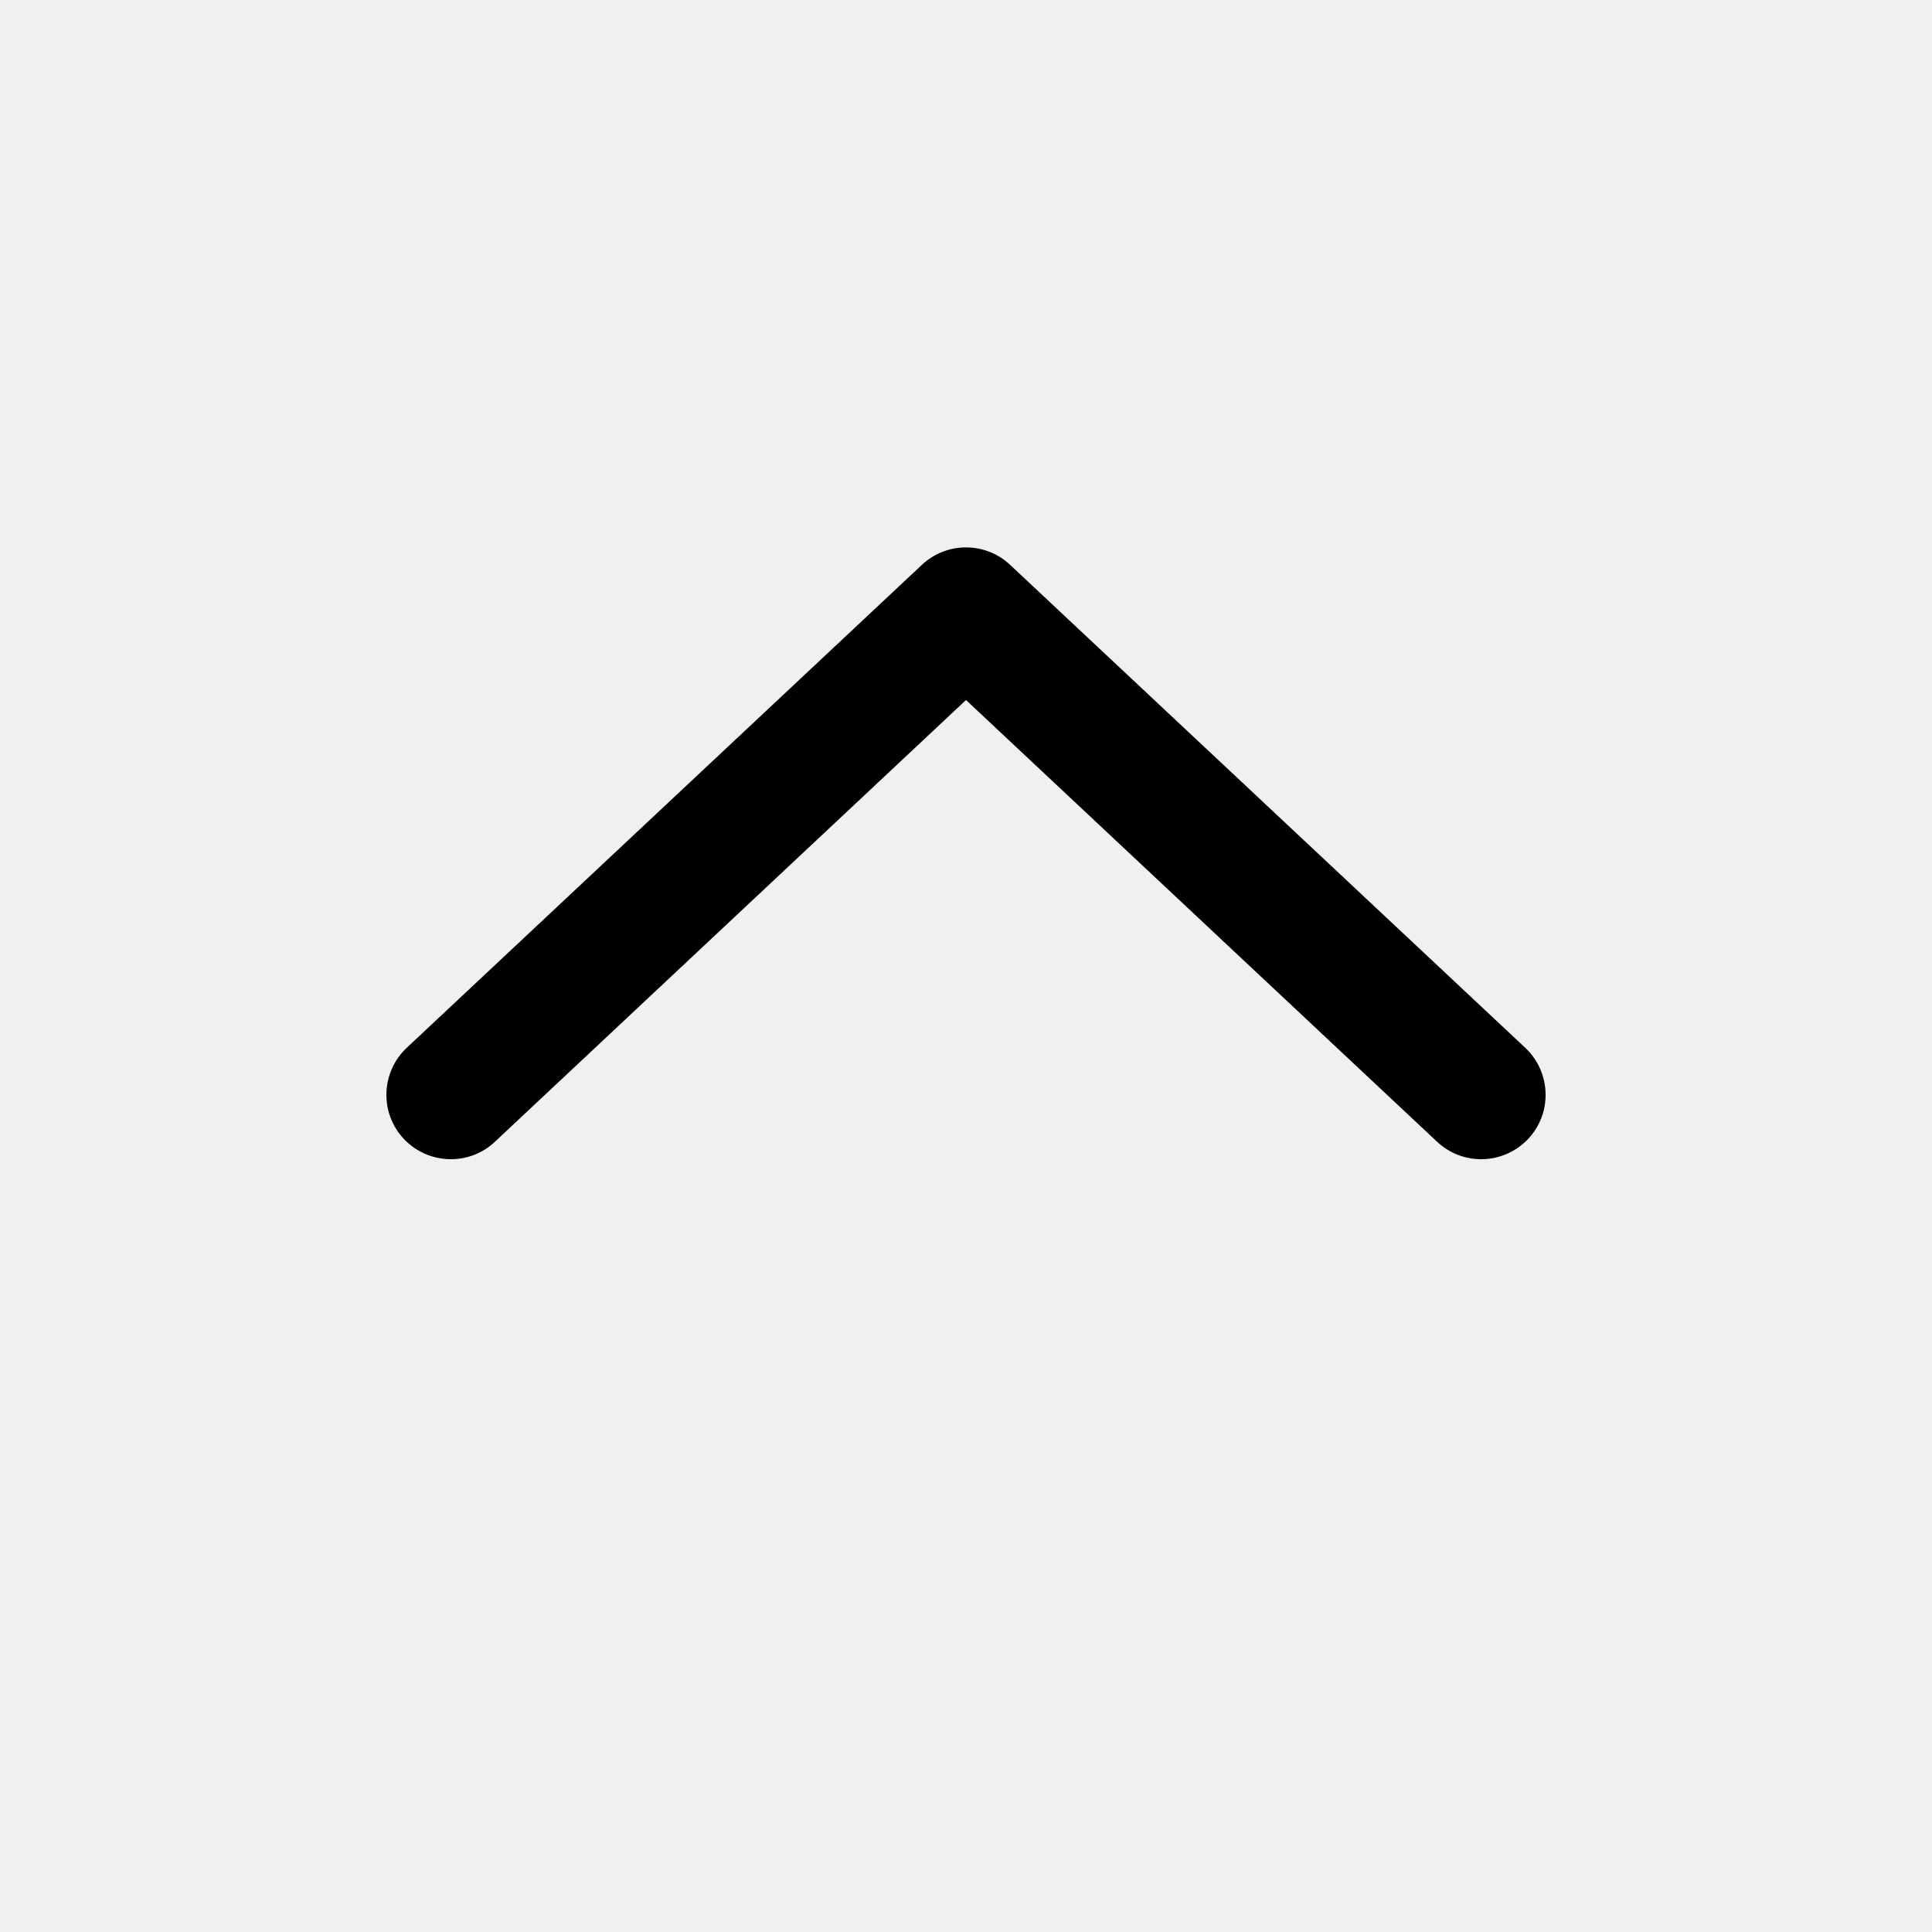
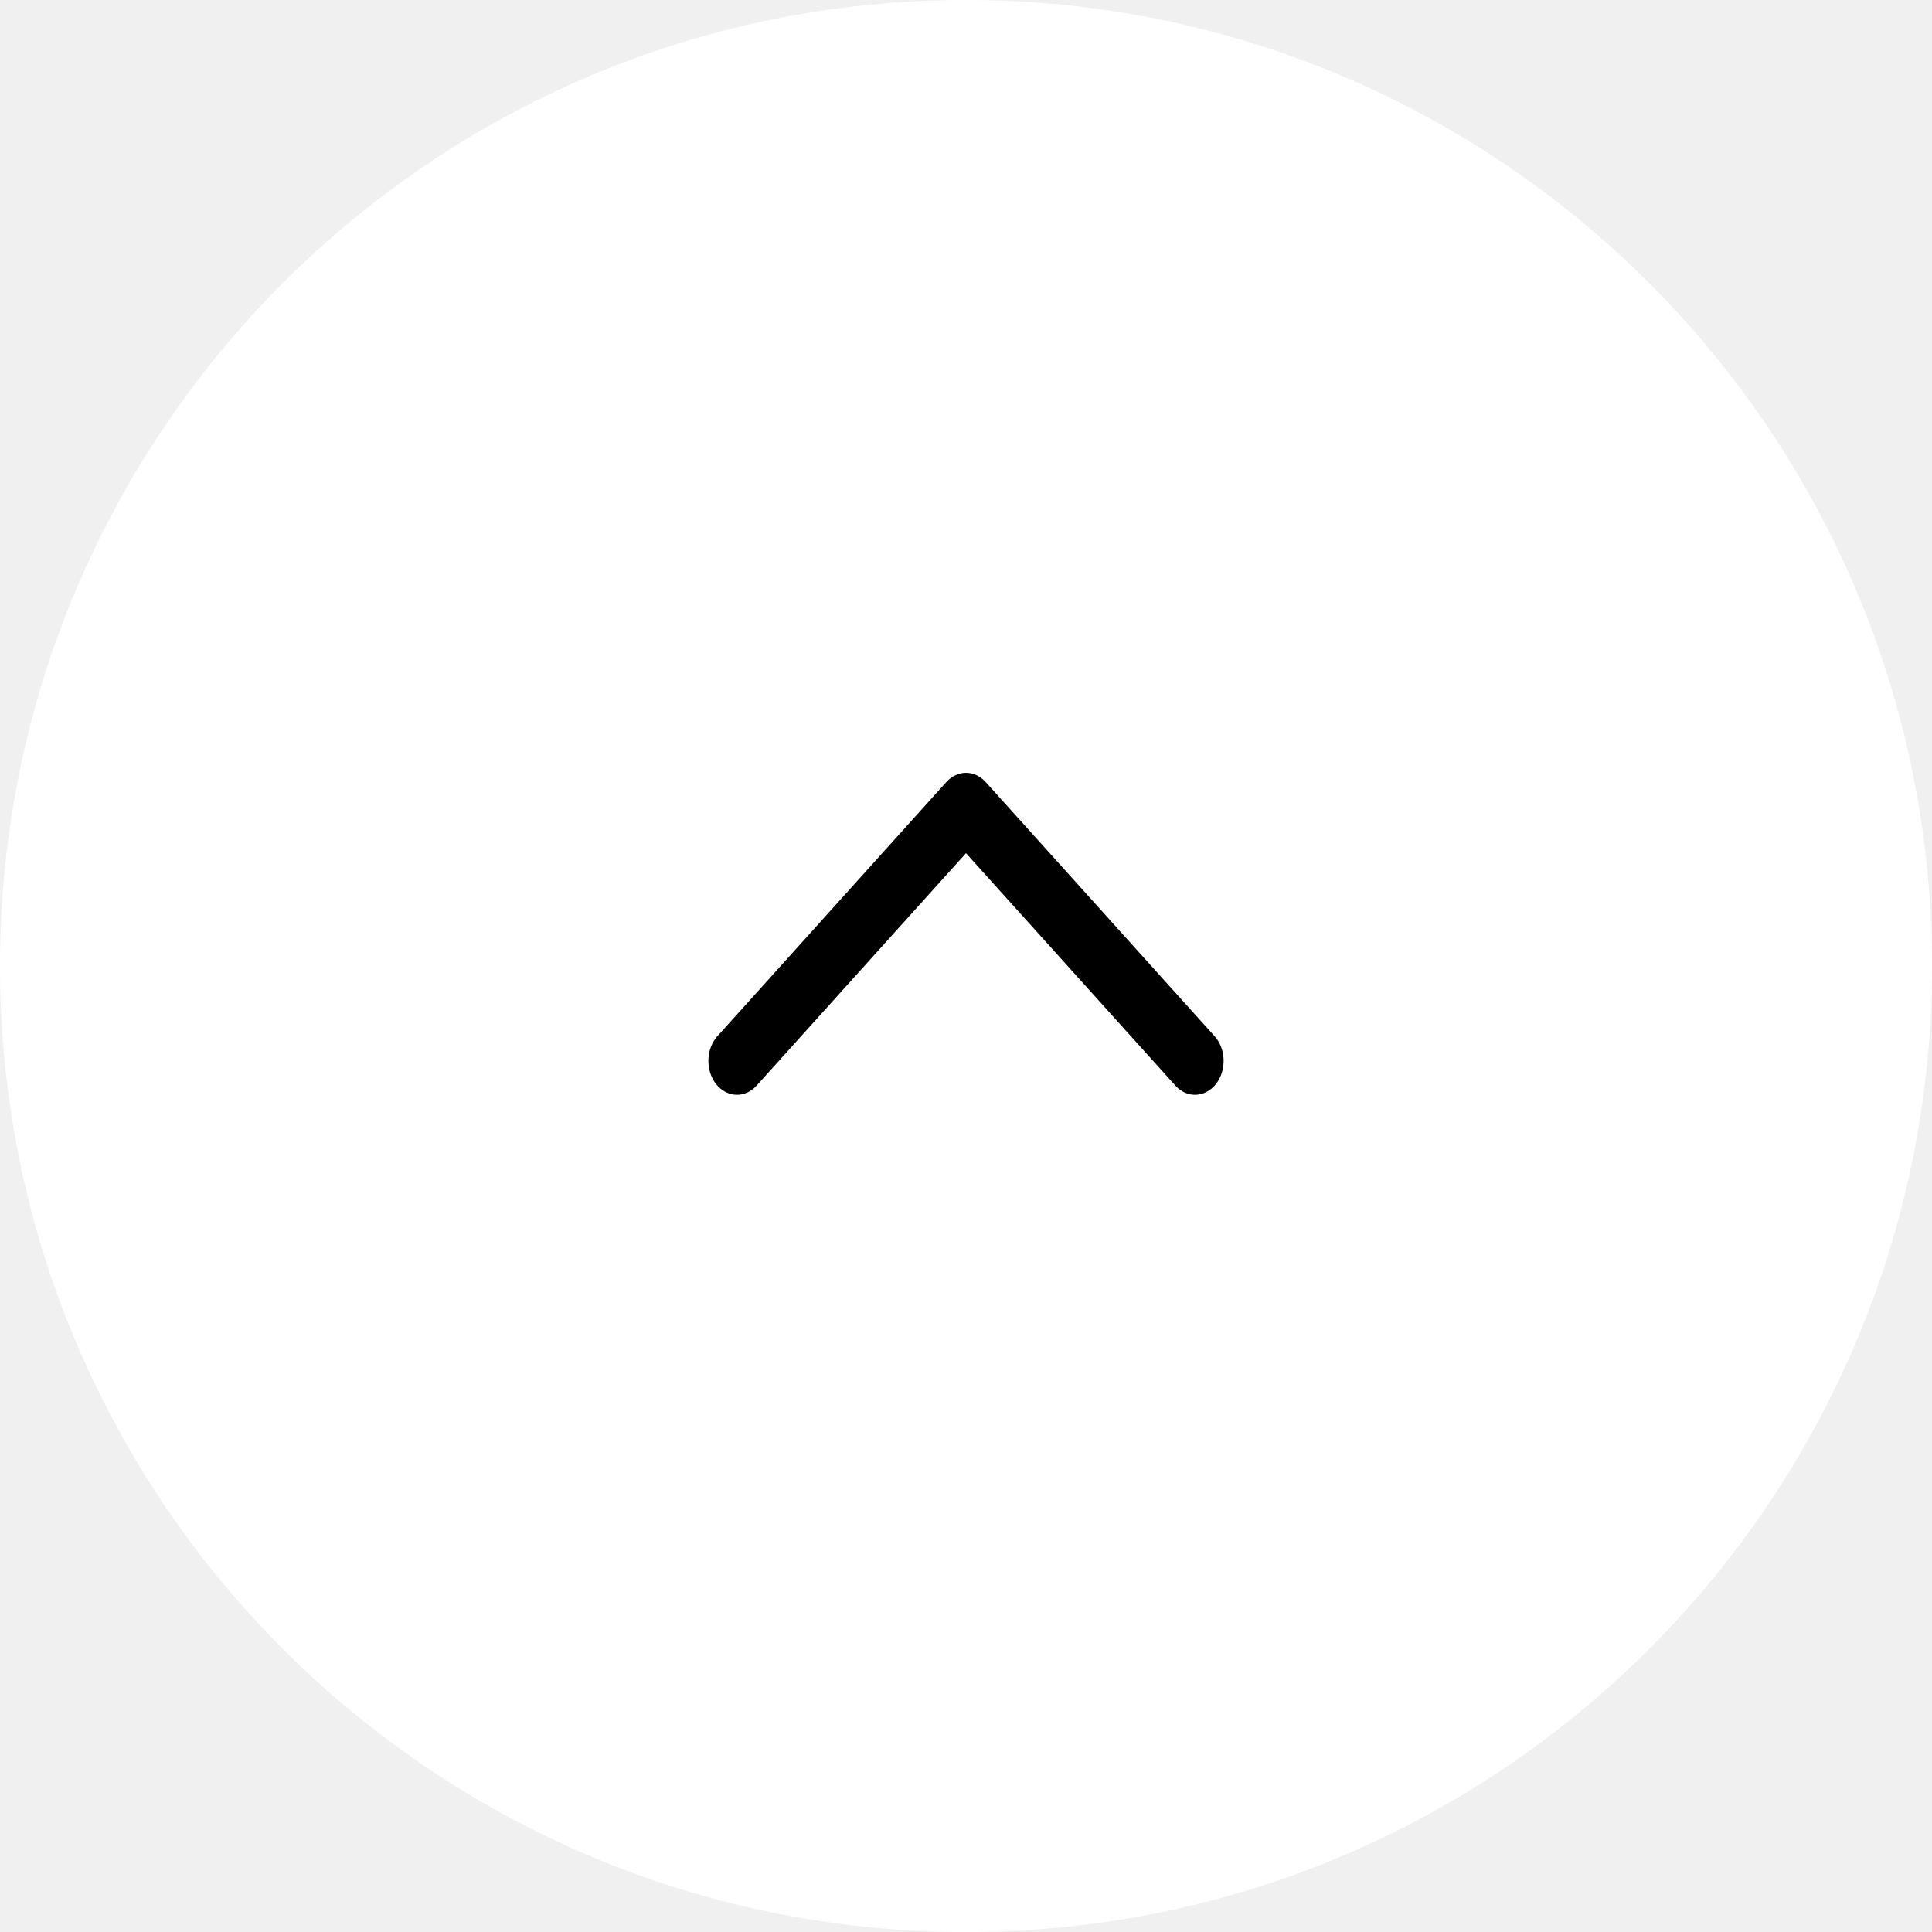
- <svg xmlns="http://www.w3.org/2000/svg" width="15" height="15" viewBox="0 0 15 15" fill="none">
-   <path d="M3.135 8.842C3.324 9.043 3.641 9.054 3.842 8.865L7.5 5.435L11.158 8.865C11.36 9.054 11.676 9.043 11.865 8.842C12.054 8.641 12.043 8.324 11.842 8.135L7.842 4.385C7.65 4.205 7.35 4.205 7.158 4.385L3.158 8.135C2.957 8.324 2.946 8.641 3.135 8.842Z" fill="currentColor" fill-rule="evenodd" clip-rule="evenodd" />
+ <svg xmlns="http://www.w3.org/2000/svg" width="30" height="30" viewBox="0 0 30 30" fill="none">
+   <circle cx="15" cy="15" r="15" fill="white" />
+   <path fill-rule="evenodd" clip-rule="evenodd" d="M11.12 16.834C11.288 17.046 11.569 17.056 11.748 16.858L15 13.248L18.252 16.858C18.431 17.056 18.712 17.046 18.88 16.834C19.048 16.622 19.039 16.288 18.86 16.09L15.304 12.142C15.133 11.953 14.867 11.953 14.696 12.142L11.14 16.09C10.961 16.288 10.952 16.622 11.12 16.834Z" fill="black" />
</svg>
